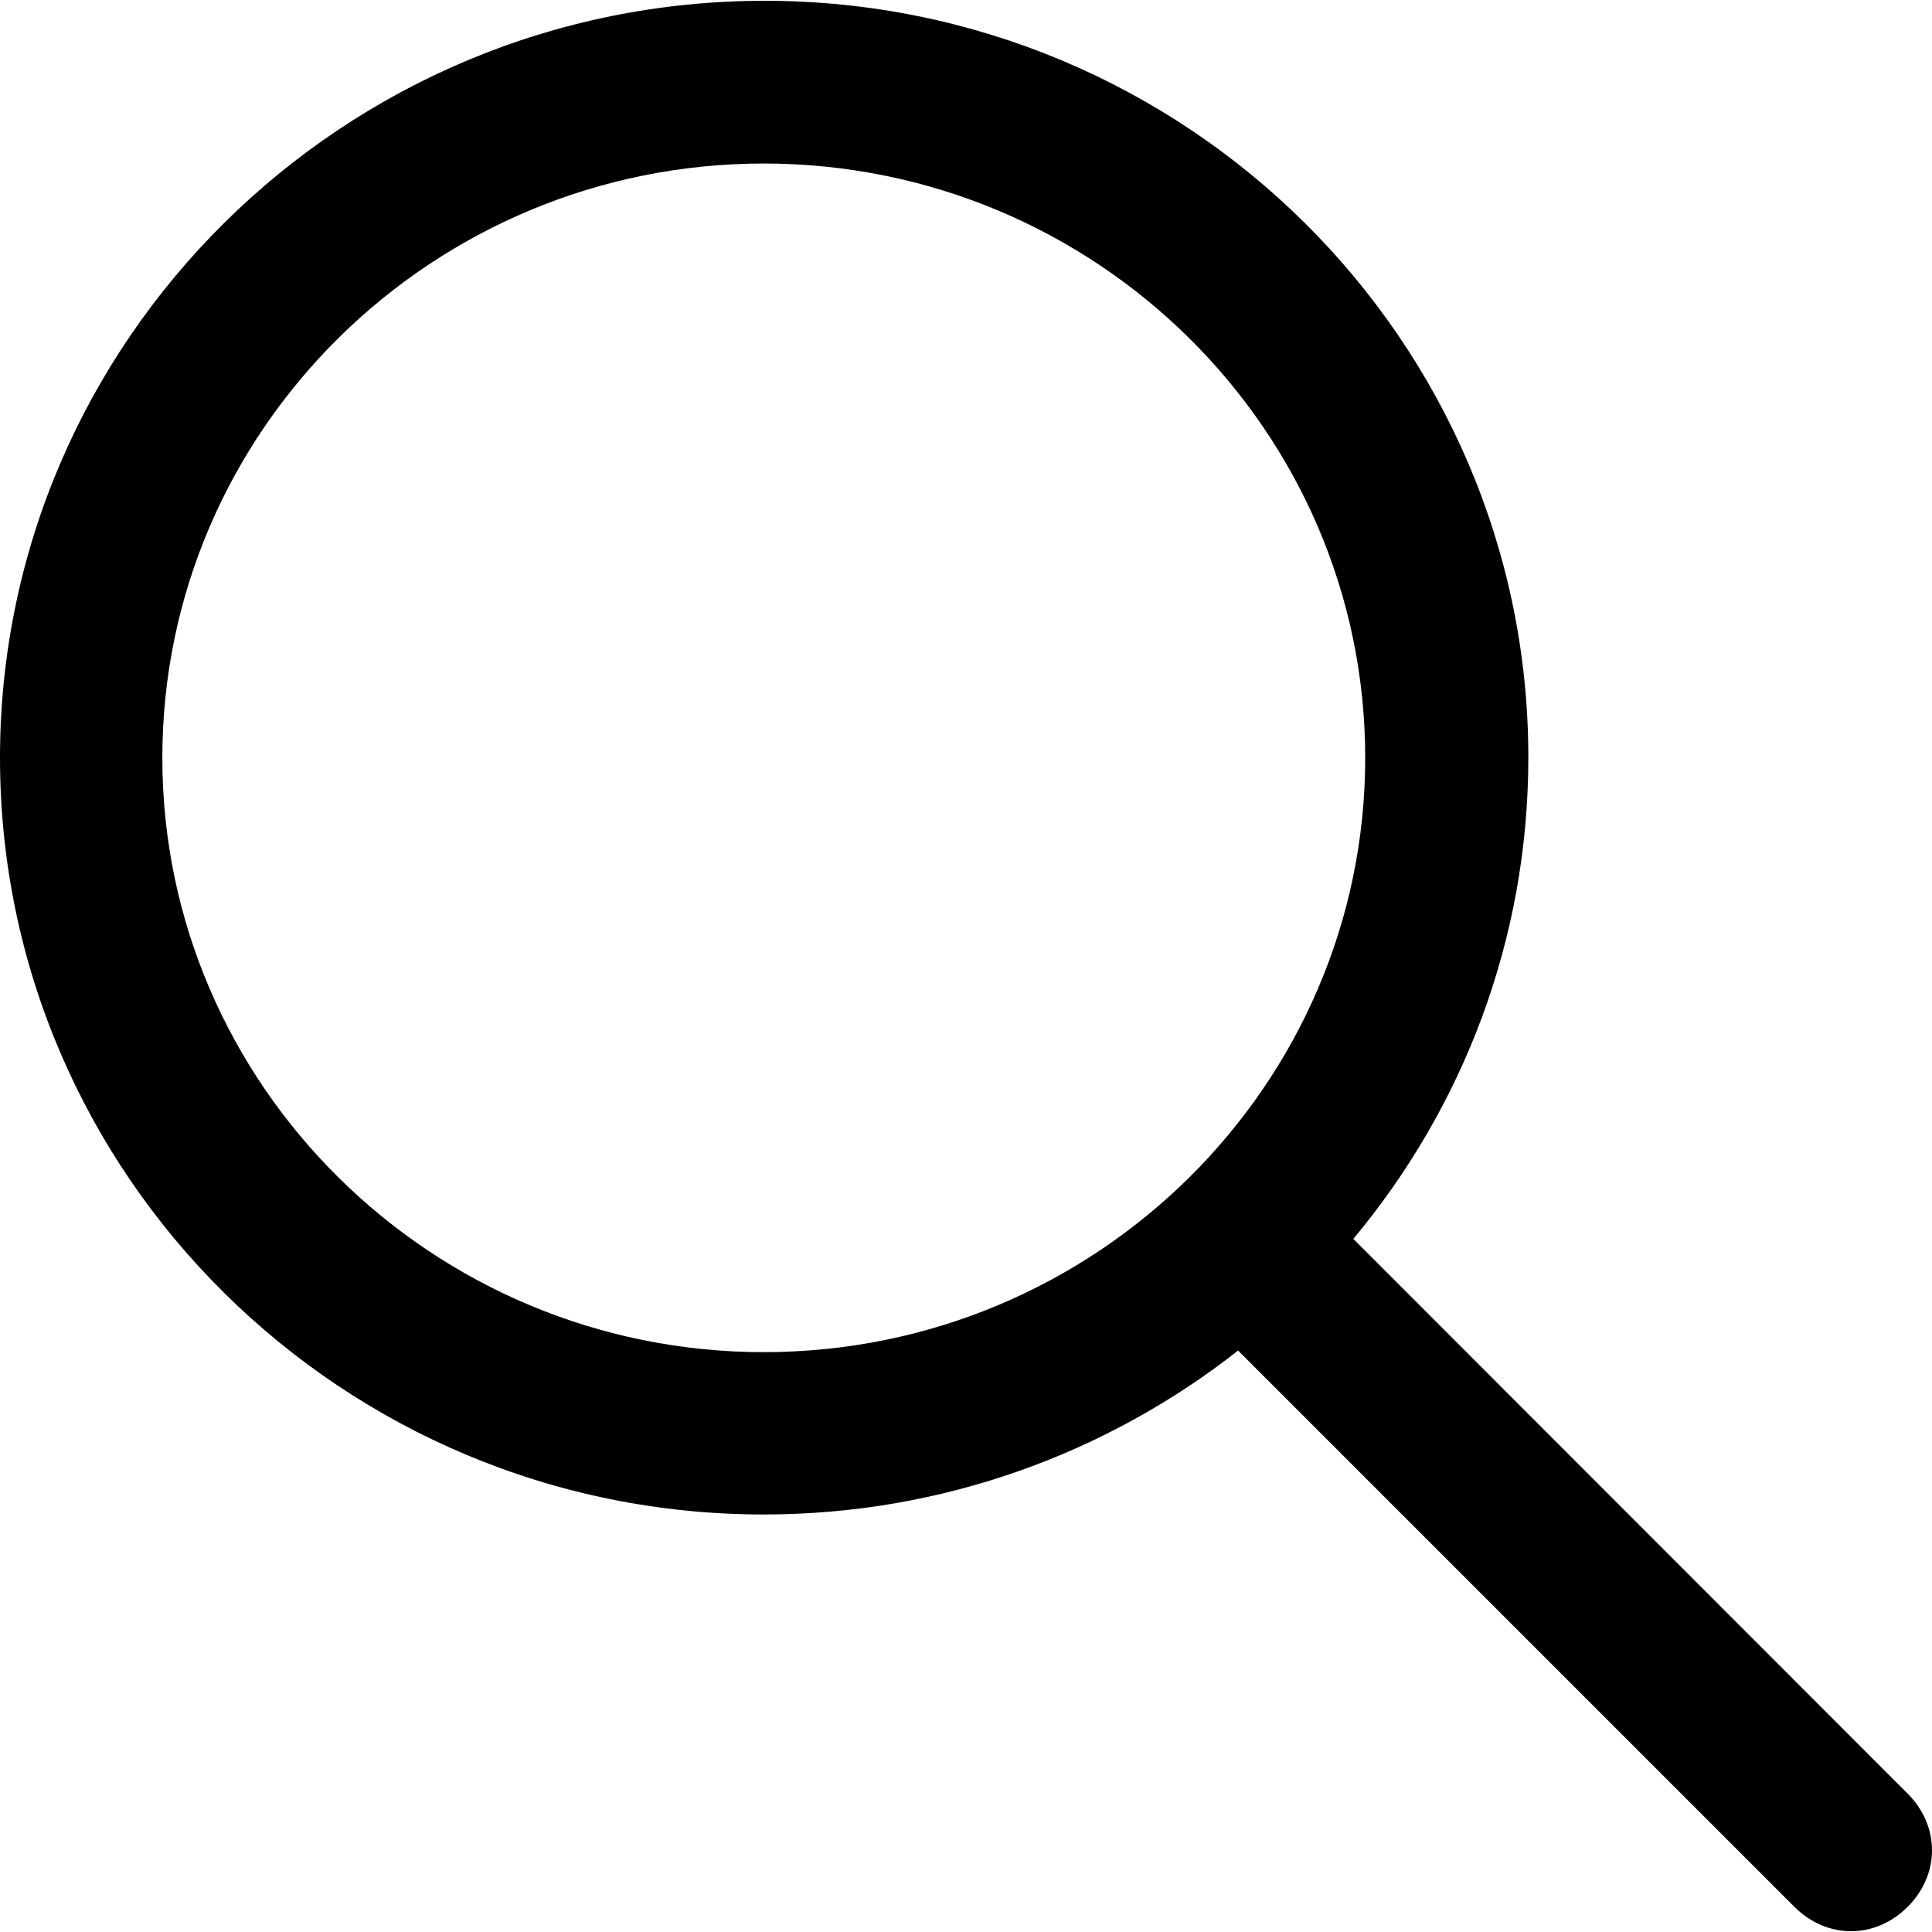
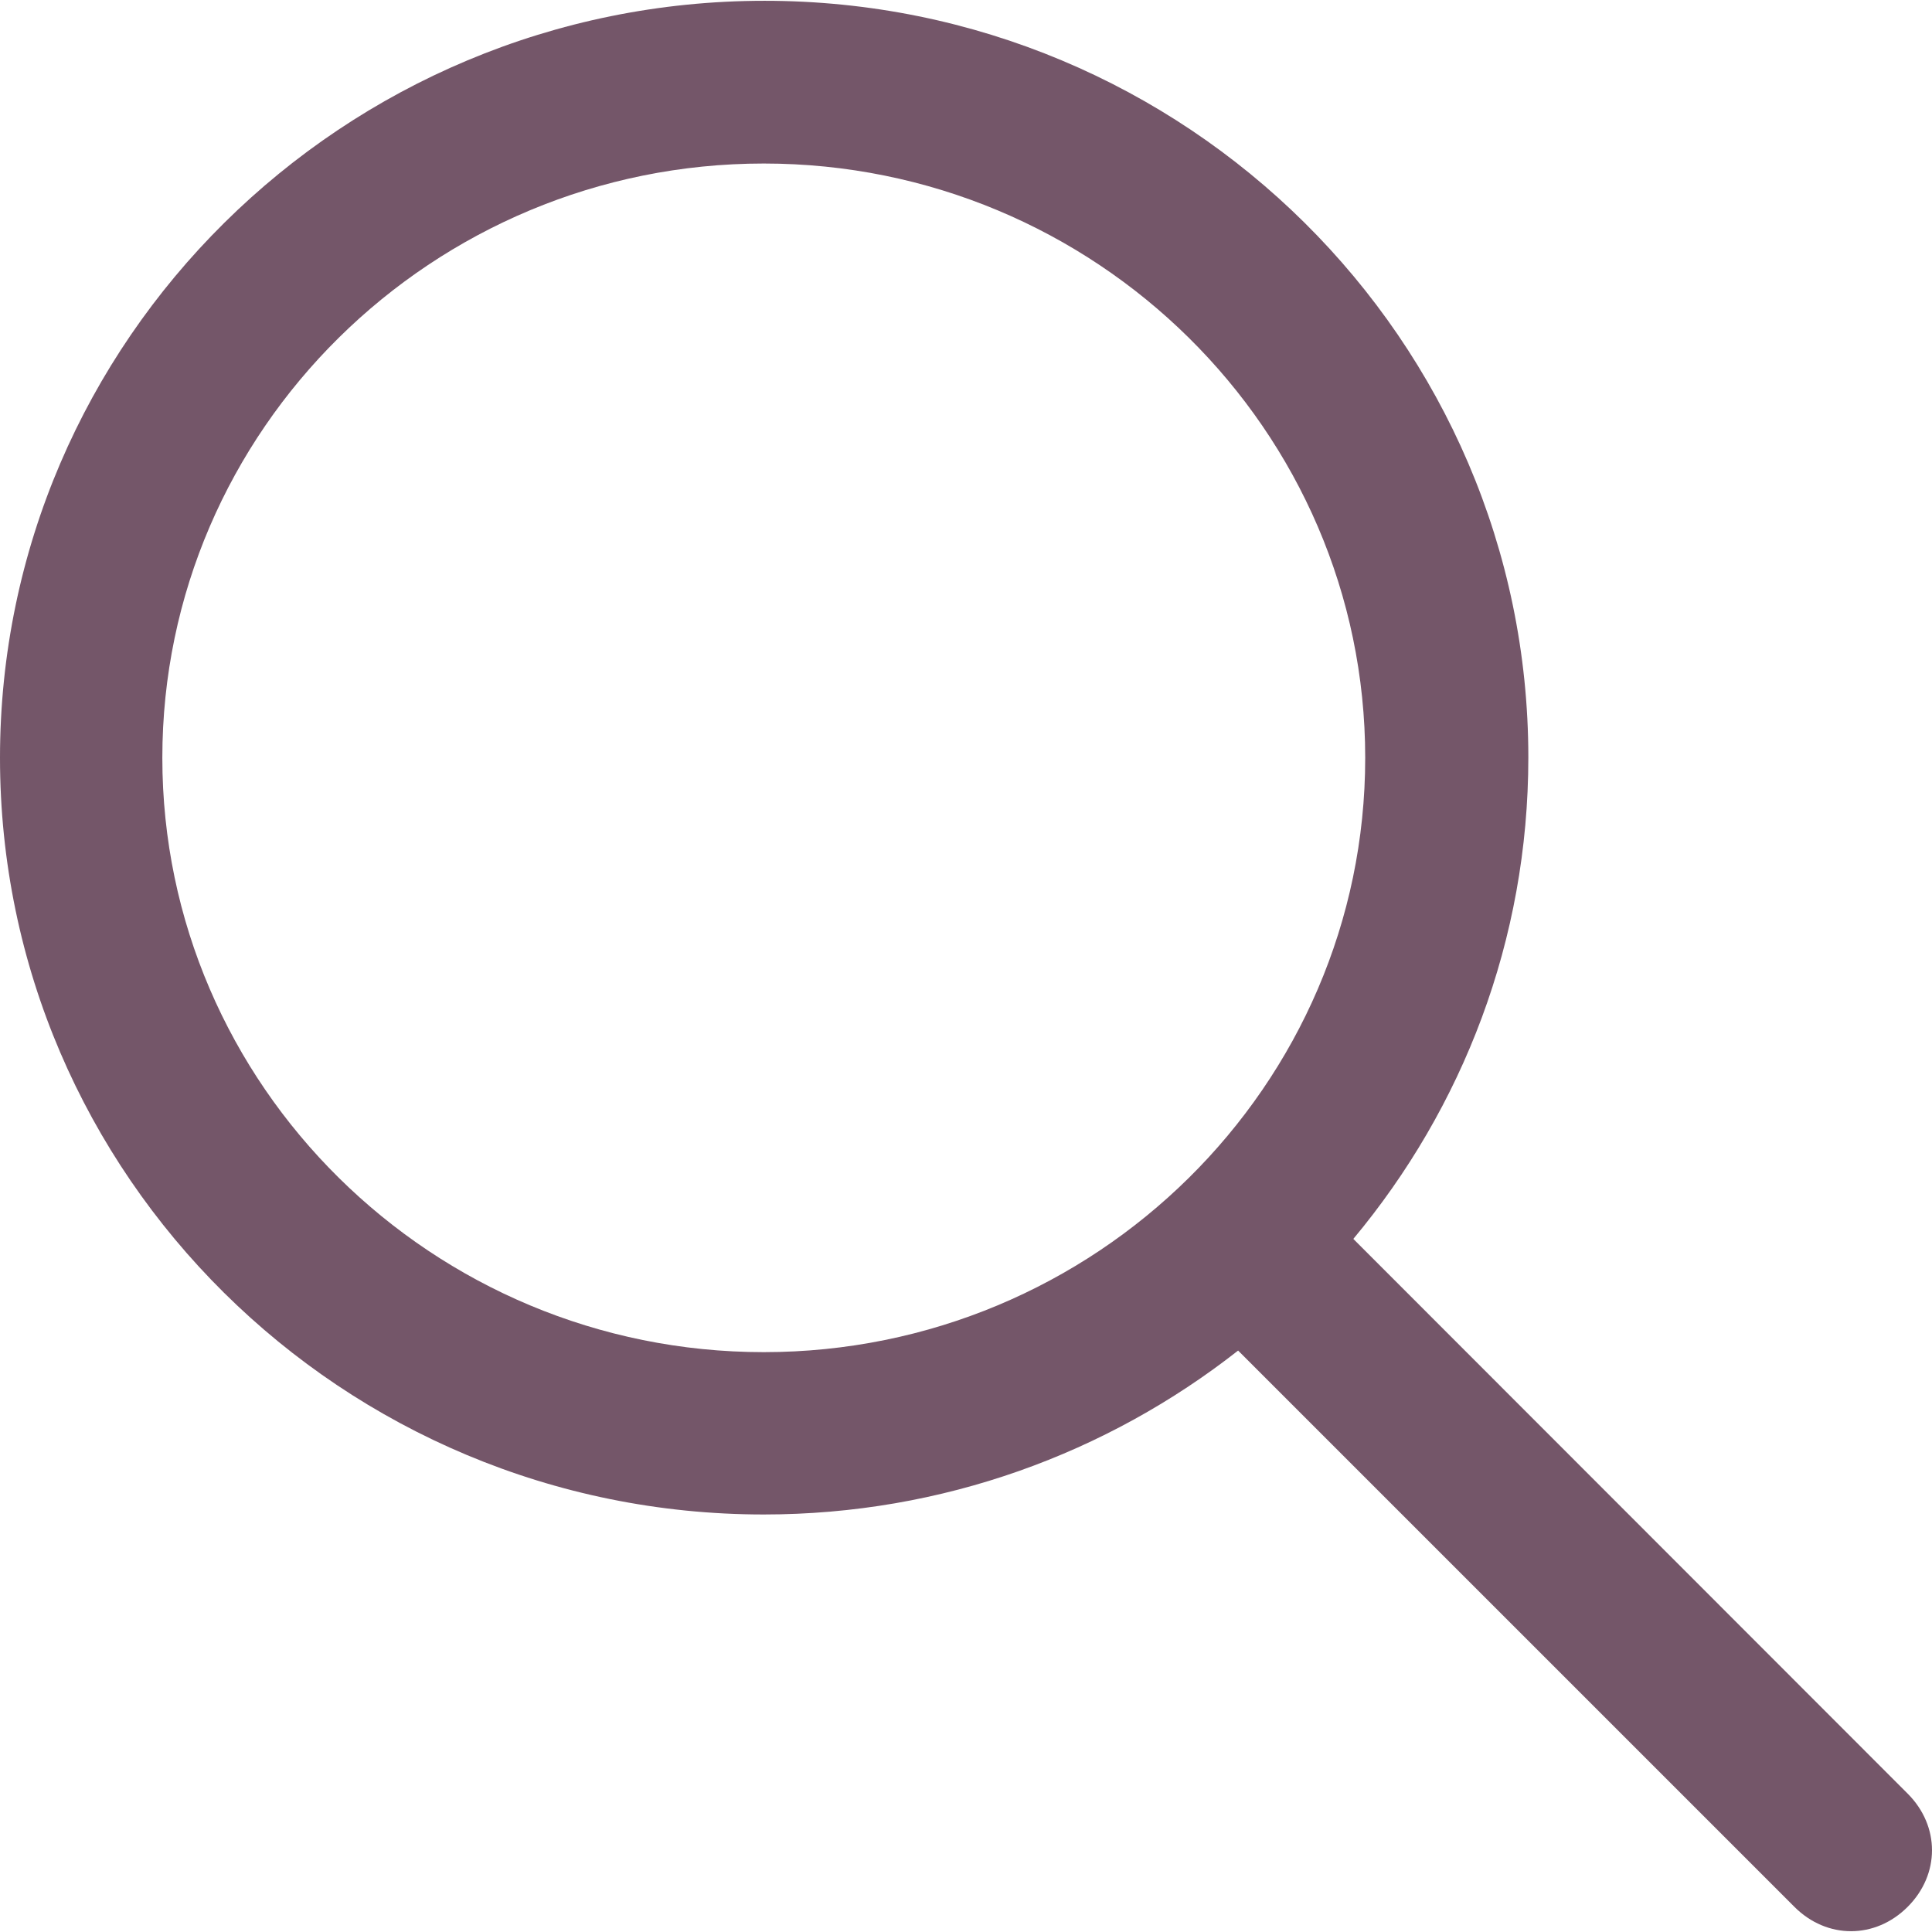
- <svg xmlns="http://www.w3.org/2000/svg" version="1.1" id="Capa_1" x="0px" y="0px" viewBox="0 0 487.95 487.95" style="enable-background:new 0 0 487.95 487.95;" xml:space="preserve">
+ <svg xmlns="http://www.w3.org/2000/svg" version="1.1" id="Capa_1" x="0px" y="0px" fill="#745669" viewBox="0 0 487.95 487.95" style="enable-background:new 0 0 487.95 487.95;" xml:space="preserve">
  <g>
    <g>
      <path d="M481.8,453l-140-140.1c27.6-33.1,44.2-75.4,44.2-121.6C386,85.9,299.5,0.2,193.1,0.2S0,86,0,191.4s86.5,191.1,192.9,191.1    c45.2,0,86.8-15.5,119.8-41.4l140.5,140.5c8.2,8.2,20.4,8.2,28.6,0C490,473.4,490,461.2,481.8,453z M41,191.4    c0-82.8,68.2-150.1,151.9-150.1s151.9,67.3,151.9,150.1s-68.2,150.1-151.9,150.1S41,274.1,41,191.4z" />
    </g>
  </g>
  <g>
</g>
  <g>
</g>
  <g>
</g>
  <g>
</g>
  <g>
</g>
  <g>
</g>
  <g>
</g>
  <g>
</g>
  <g>
</g>
  <g>
</g>
  <g>
</g>
  <g>
</g>
  <g>
</g>
  <g>
</g>
  <g>
</g>
</svg>
